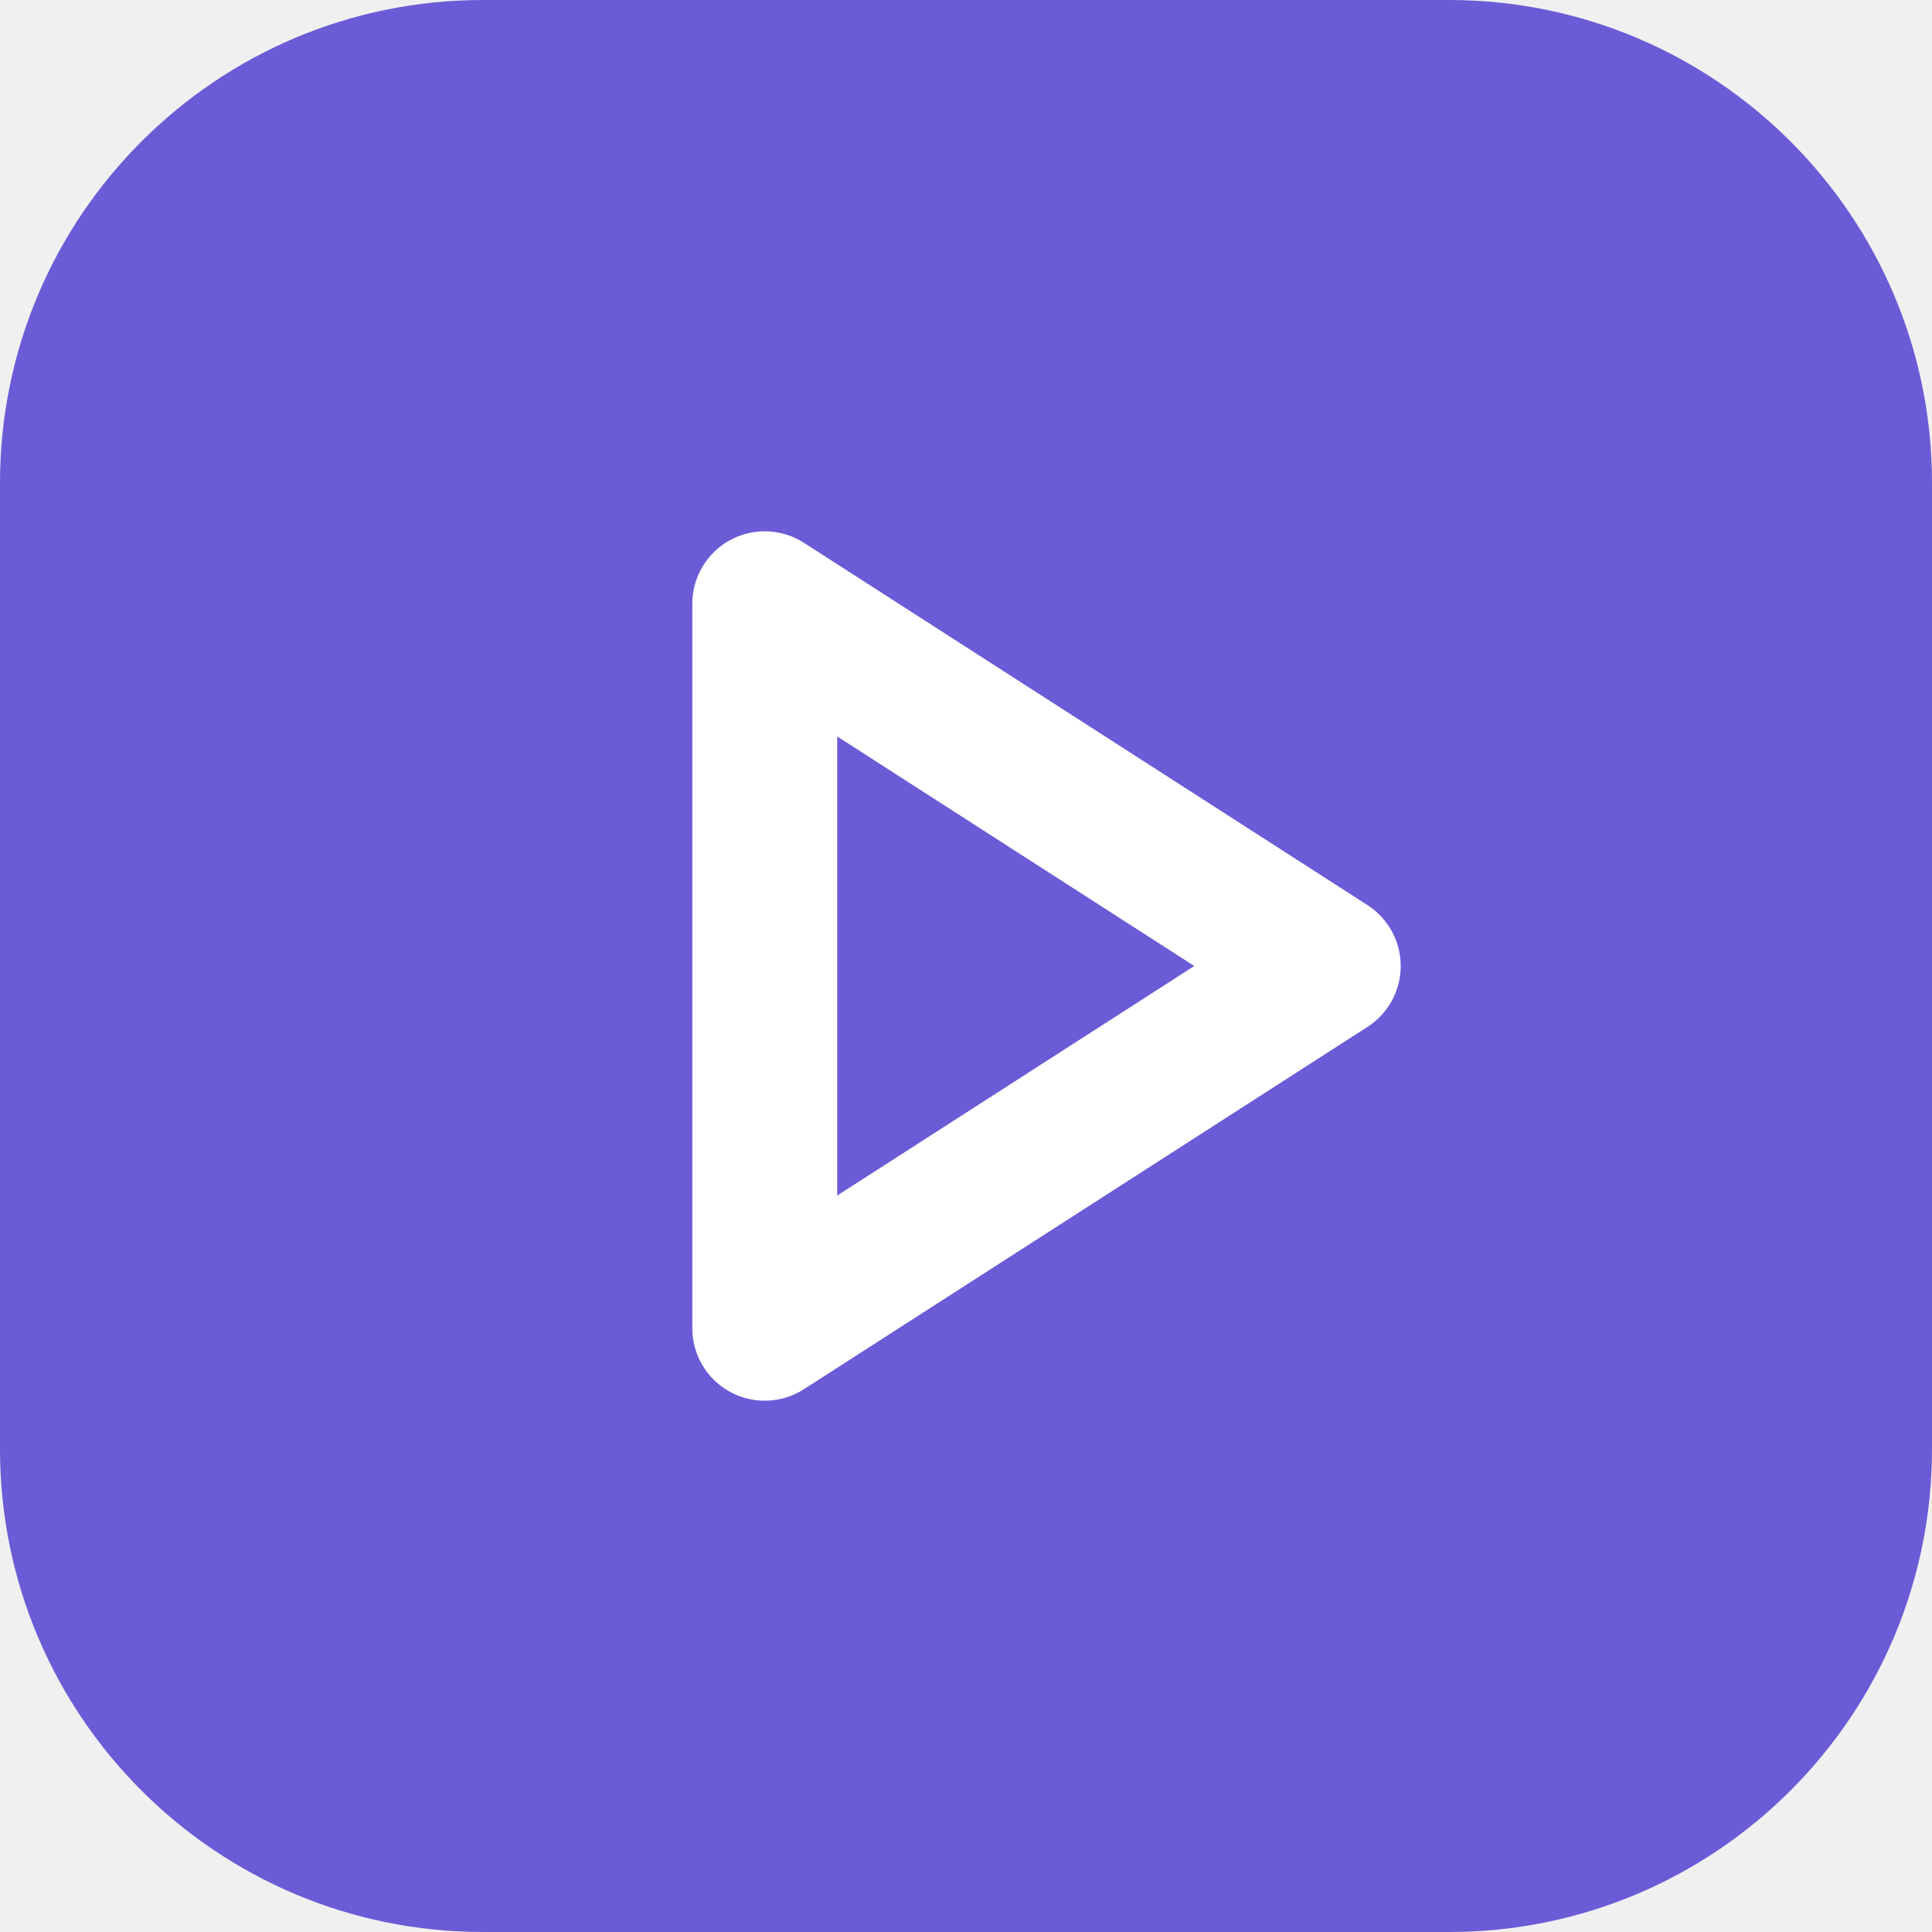
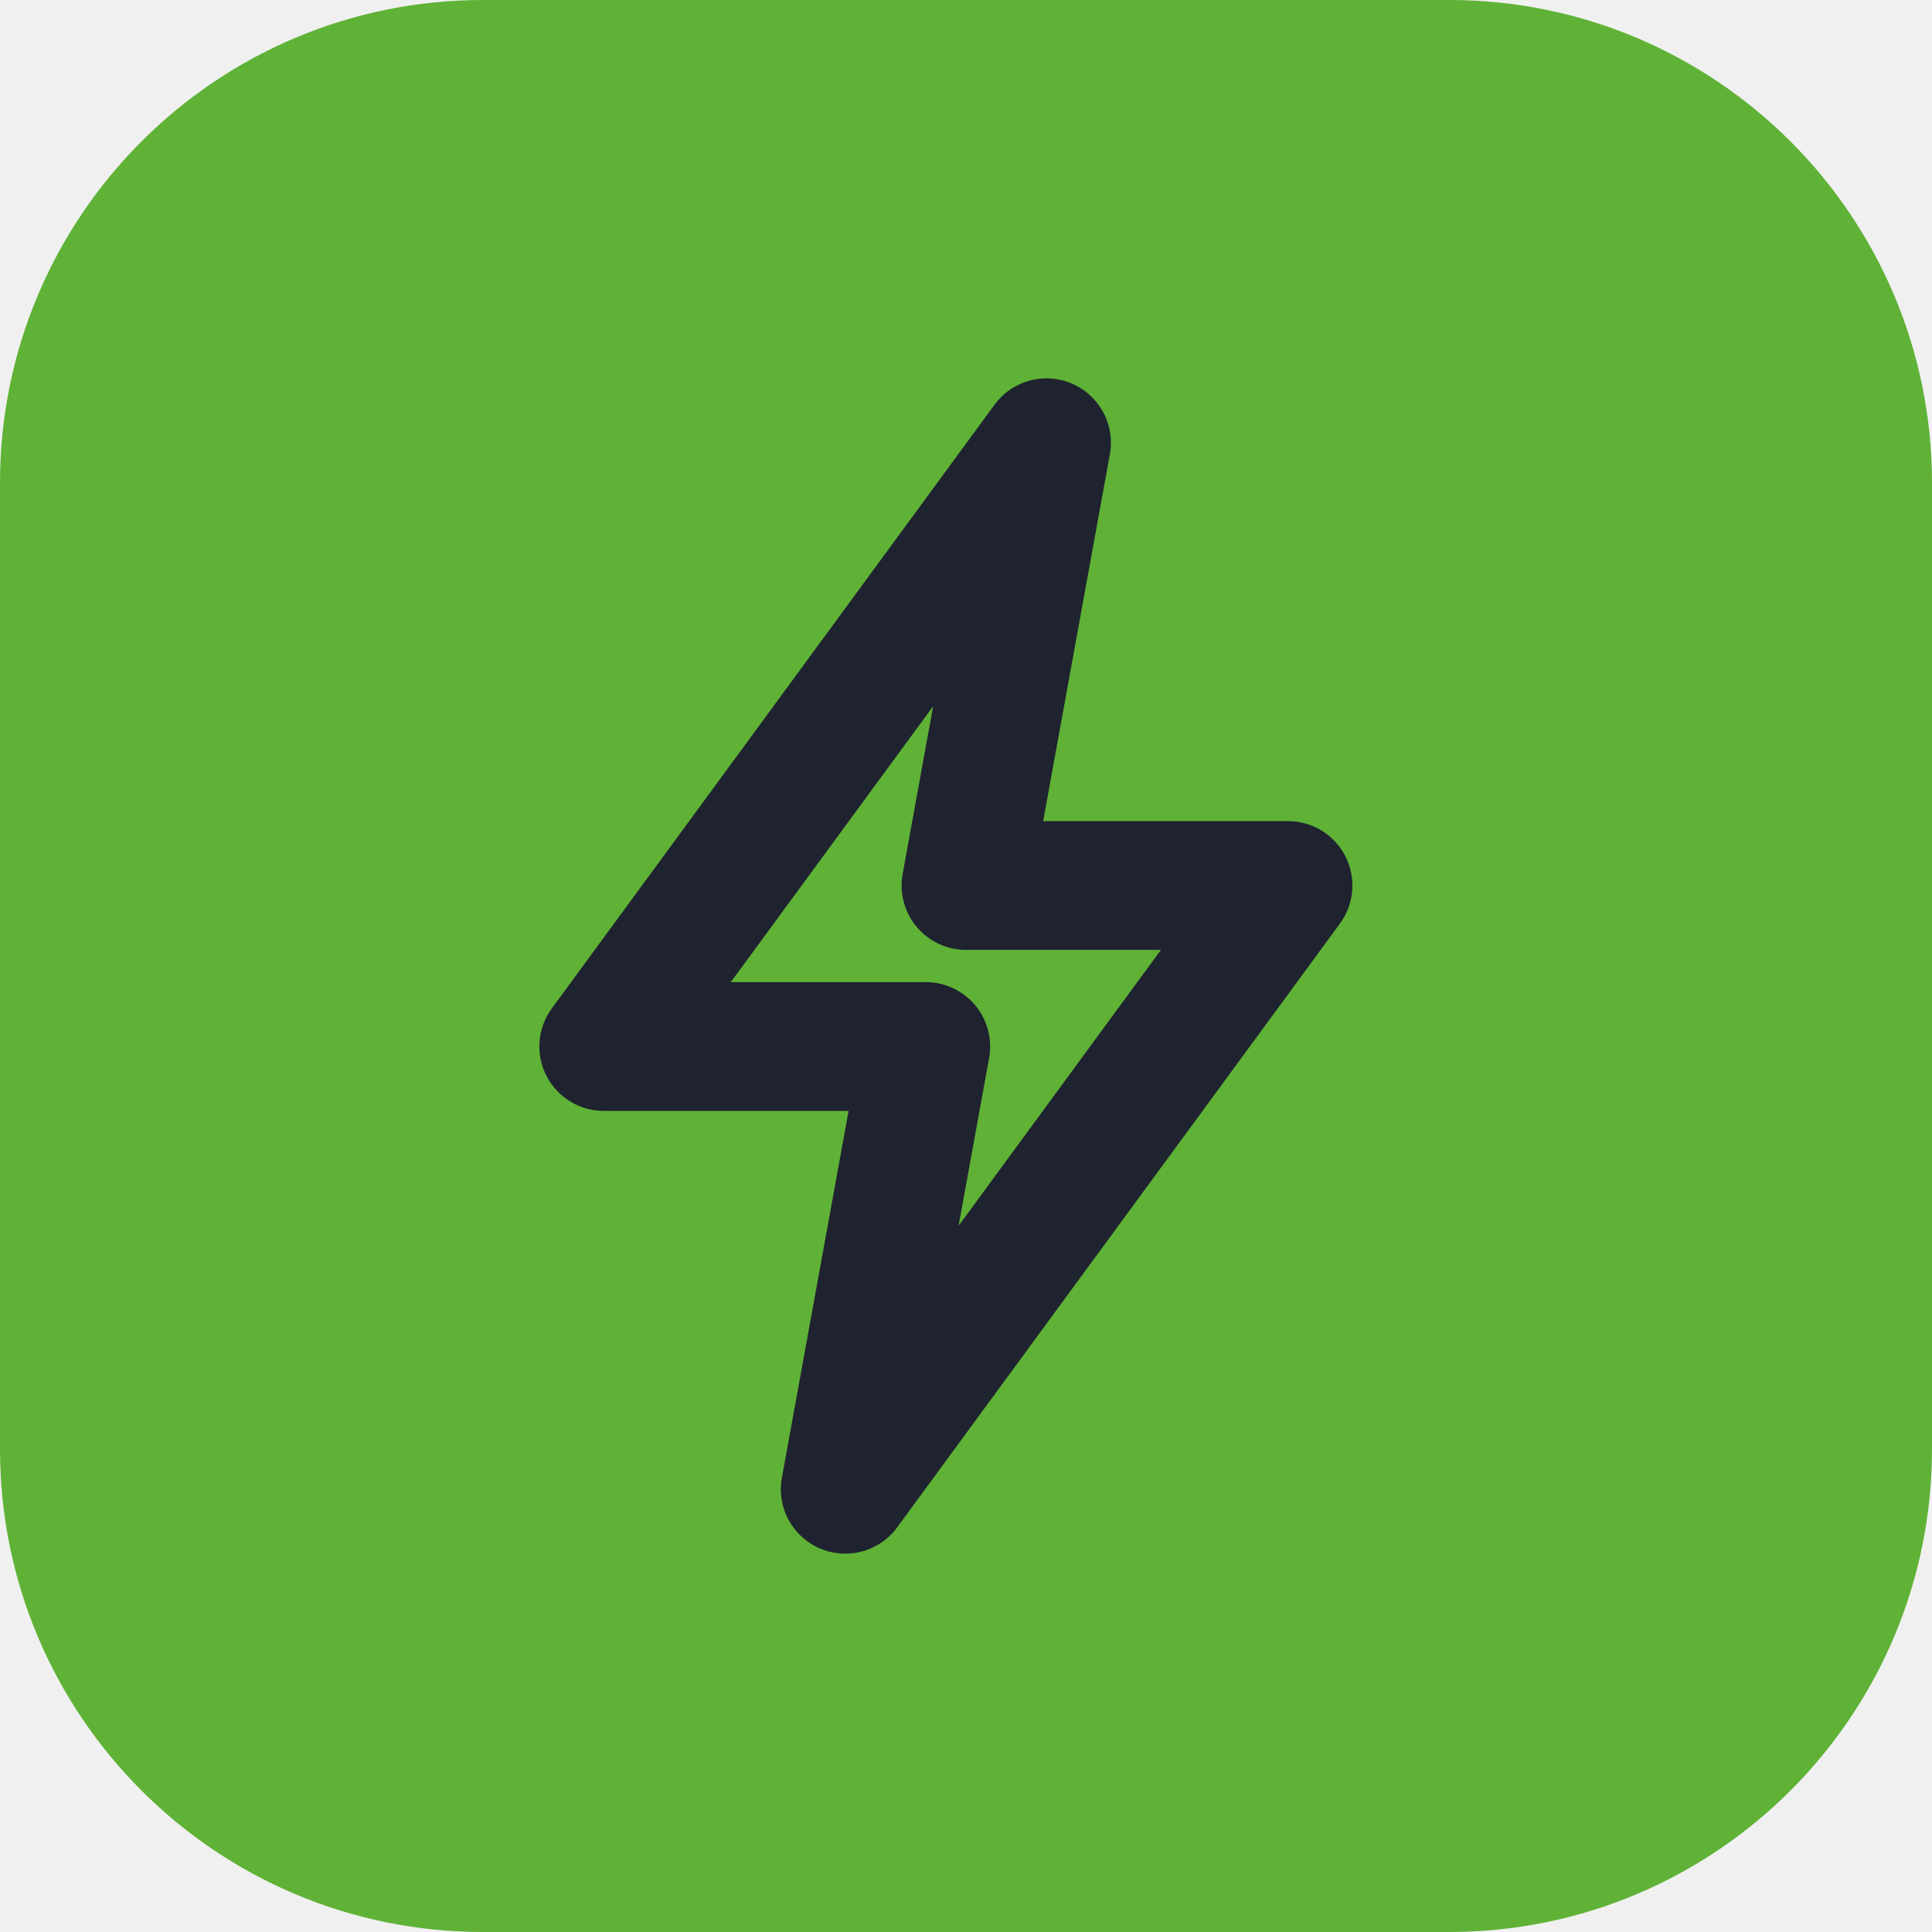
<svg xmlns="http://www.w3.org/2000/svg" width="28" height="28" viewBox="0 0 24 24">
-   <rect width="24" height="24" rx="6" fill="#6B5BD6" />
-   <g fill="none" stroke="#fff" stroke-width="1.8" stroke-linecap="round" stroke-linejoin="round">
-     <path d="M9.5 7.5v9l7-4.5z" />
+   <rect width="24" height="24" rx="6" fill="#5FB236" />
+   <g fill="none" stroke="#1F2330" stroke-width="1.6" stroke-linecap="round" stroke-linejoin="round">
+     <path d="M13 5.5L7.5 13h4l-1 5.5 5.5-7.5h-4z" />
  </g>
</svg>
